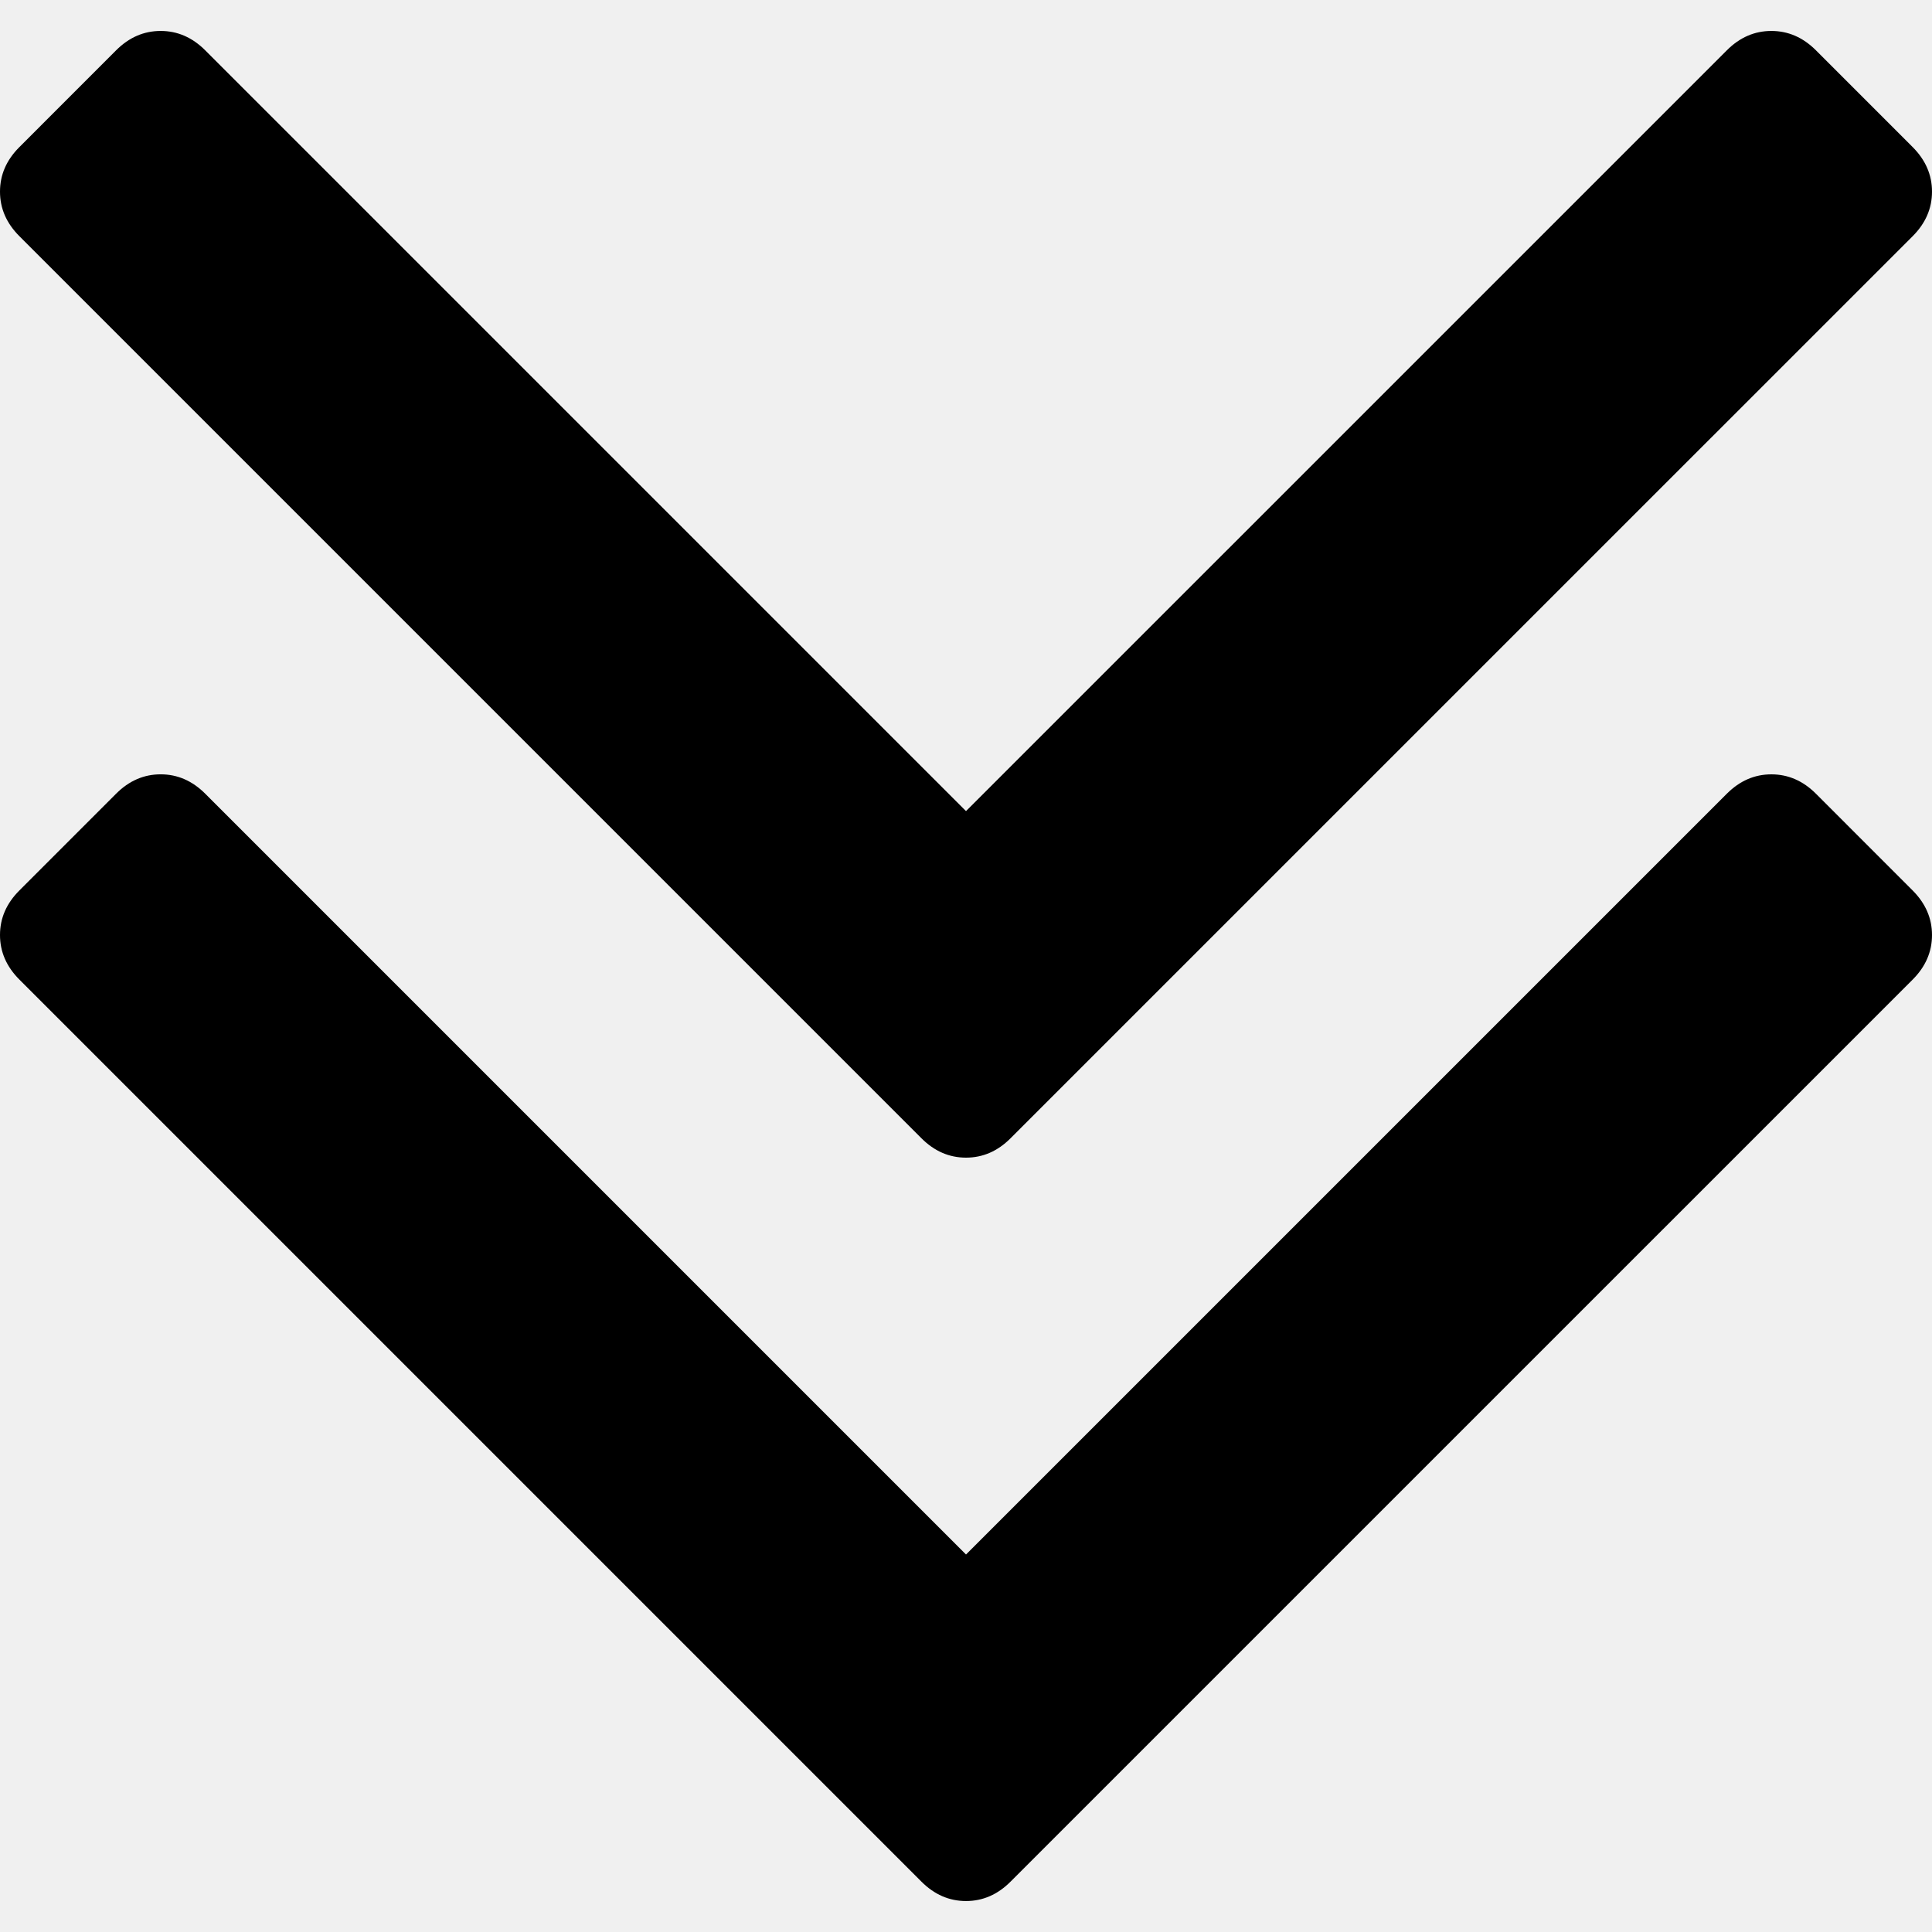
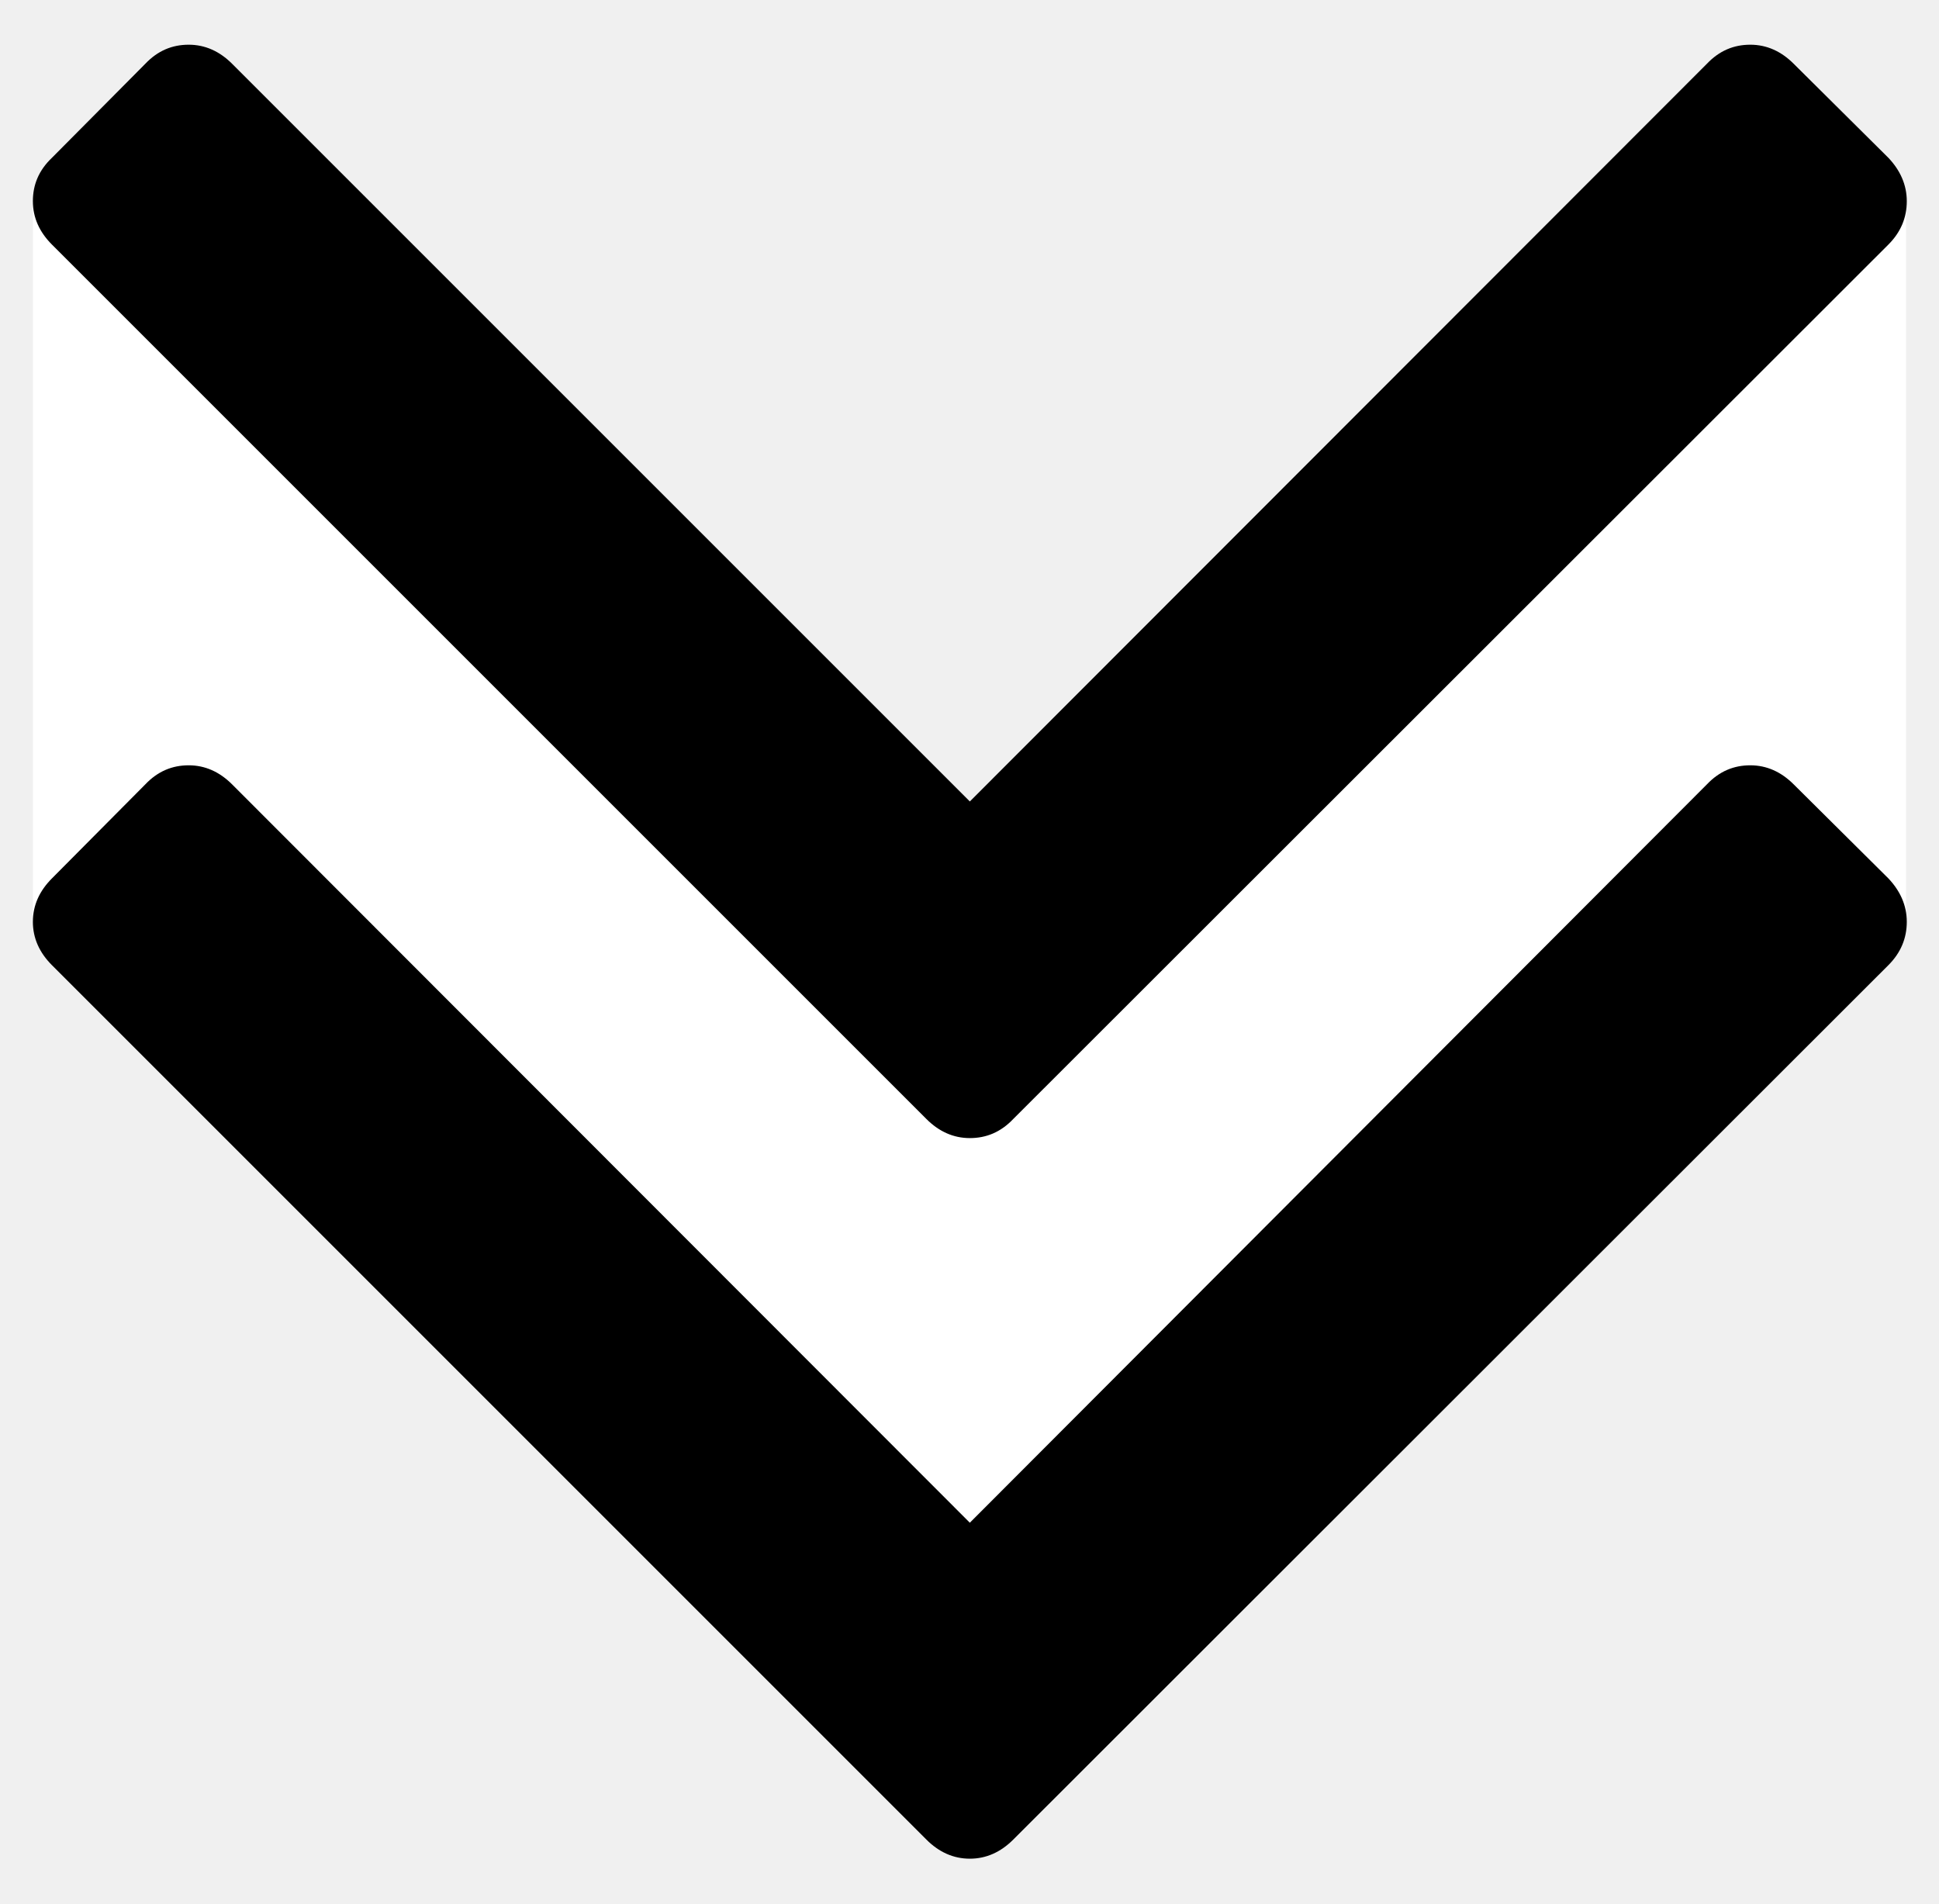
- <svg xmlns="http://www.w3.org/2000/svg" version="1.1" id="Capa_1" x="0px" y="0px" width="284.929px" height="284.929px" viewBox="0 0 284.929 284.929" style="enable-background:new 0 0 284.929 284.929;" xml:space="preserve">
+ <svg xmlns="http://www.w3.org/2000/svg" version="1.1" id="Capa_1" x="0px" y="0px" viewBox="0 0 294.9 289.5" style="enable-background:new 0 0 294.9 289.5;" xml:space="preserve">
+   <style type="text/css">
+ 	.st0{fill:#FFFFFF;}
+ </style>
  <g>
    <g>
-       <path d="M135.899,167.877c1.902,1.902,4.093,2.851,6.567,2.851s4.661-0.948,6.562-2.851L282.082,34.829    c1.902-1.903,2.847-4.093,2.847-6.567s-0.951-4.665-2.847-6.567L267.808,7.417c-1.902-1.903-4.093-2.853-6.57-2.853    c-2.471,0-4.661,0.95-6.563,2.853L142.466,119.622L30.262,7.417c-1.903-1.903-4.093-2.853-6.567-2.853    c-2.475,0-4.665,0.95-6.567,2.853L2.856,21.695C0.95,23.597,0,25.784,0,28.262c0,2.478,0.953,4.665,2.856,6.567L135.899,167.877z" />
-       <path d="M267.808,117.053c-1.902-1.903-4.093-2.853-6.57-2.853c-2.471,0-4.661,0.95-6.563,2.853L142.466,229.257L30.262,117.05    c-1.903-1.903-4.093-2.853-6.567-2.853c-2.475,0-4.665,0.95-6.567,2.853L2.856,131.327C0.95,133.23,0,135.42,0,137.893    c0,2.474,0.953,4.665,2.856,6.57l133.043,133.046c1.902,1.903,4.093,2.854,6.567,2.854s4.661-0.951,6.562-2.854l133.054-133.046    c1.902-1.903,2.847-4.093,2.847-6.565c0-2.474-0.951-4.661-2.847-6.567L267.808,117.053z" />
+       <polygon class="st0" points="5,30.6 5,140.2 147.5,272.8 289.9,140.2 289.9,30.6 147.5,144.8   " />
+       <path d="M140.9,170.2c1.9,1.9,4.1,2.9,6.6,2.9s4.7-0.9,6.6-2.9l133.1-133c1.9-1.9,2.8-4.1,2.8-6.6s-1-4.7-2.8-6.6L272.8,9.7    c-1.9-1.9-4.1-2.9-6.6-2.9c-2.5,0-4.7,0.9-6.6,2.9L147.5,121.9L35.3,9.7c-1.9-1.9-4.1-2.9-6.6-2.9c-2.5,0-4.7,0.9-6.6,2.9L7.9,24    C5.9,25.9,5,28.1,5,30.6c0,2.5,1,4.7,2.9,6.6L140.9,170.2z" />
+       <path d="M272.8,119.3c-1.9-1.9-4.1-2.9-6.6-2.9c-2.5,0-4.7,0.9-6.6,2.9L147.5,231.6L35.3,119.3c-1.9-1.9-4.1-2.9-6.6-2.9    c-2.5,0-4.7,0.9-6.6,2.9L7.9,133.6c-1.9,1.9-2.9,4.1-2.9,6.6c0,2.5,1,4.7,2.9,6.6l133,133c1.9,1.9,4.1,2.9,6.6,2.9s4.7-1,6.6-2.9    l133.1-133c1.9-1.9,2.8-4.1,2.8-6.6c0-2.5-1-4.7-2.8-6.6L272.8,119.3z" />
    </g>
  </g>
</svg>
